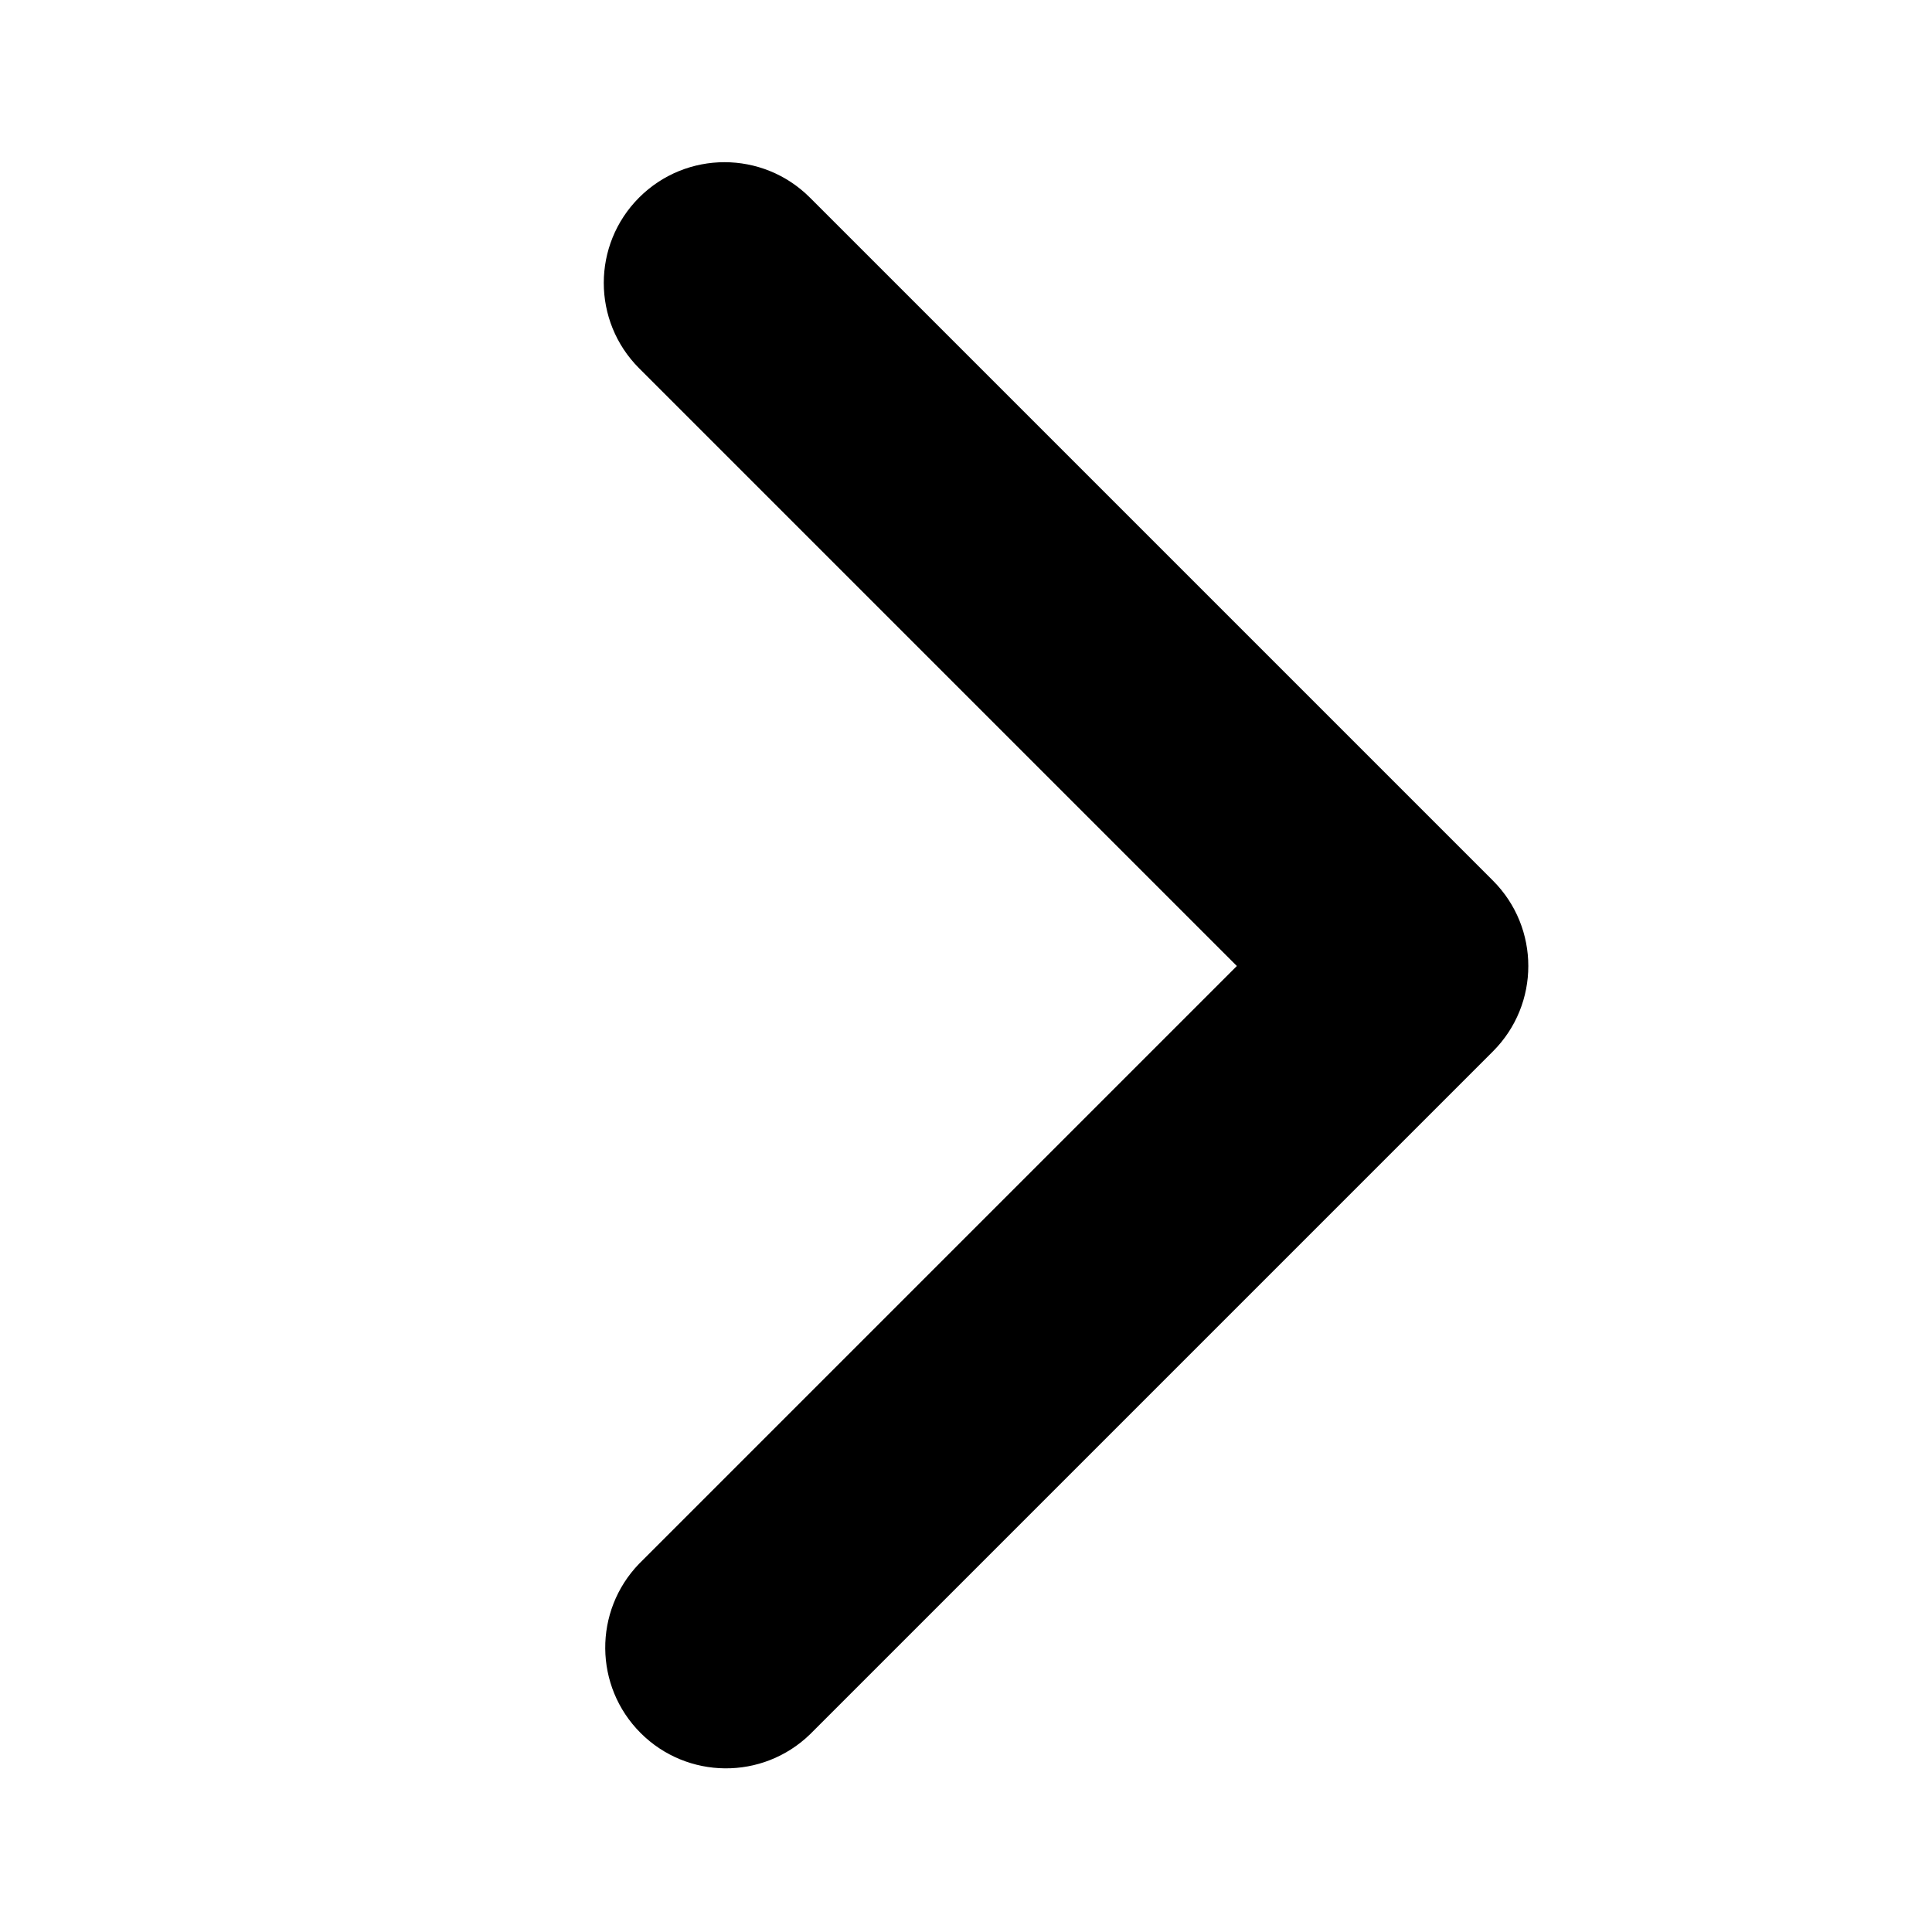
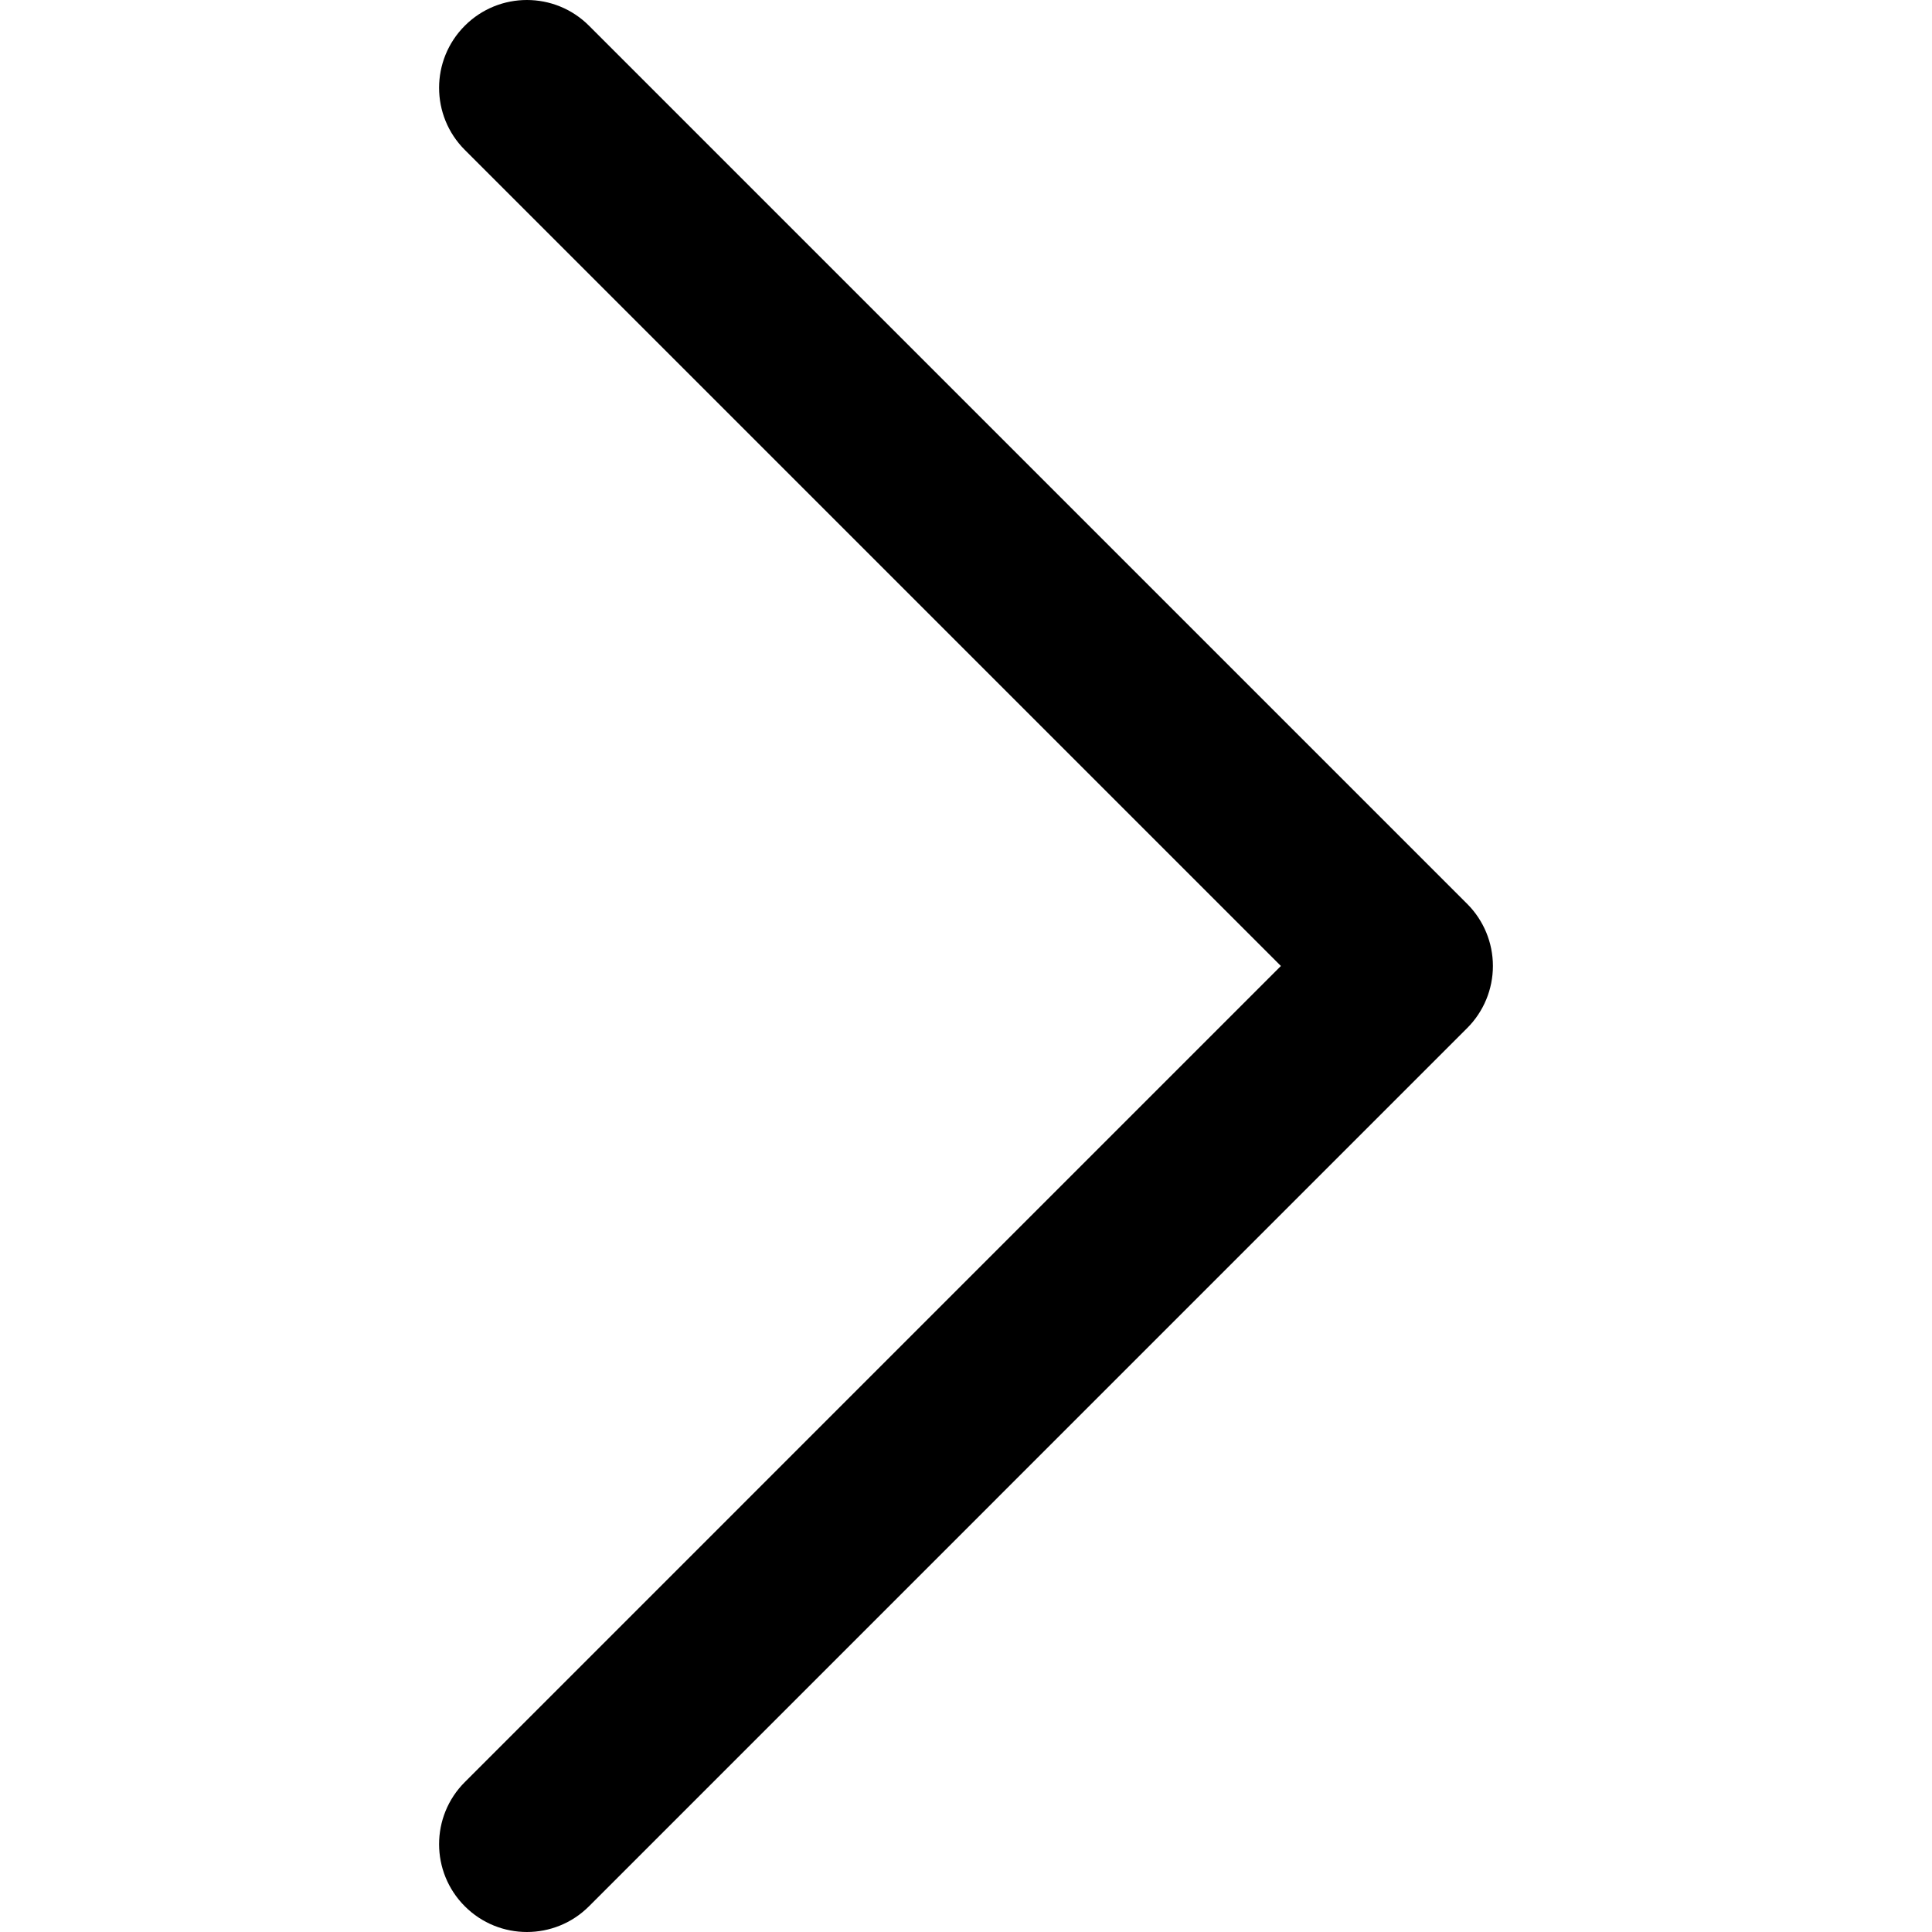
- <svg xmlns="http://www.w3.org/2000/svg" width="800" height="800" viewBox="0 0 1024 1024" fill="currentColor">
-   <path d="M338.752 104.704a64 64 0 0 0 0 90.496l316.8 316.8-316.8 316.8a64 64 0 0 0 90.496 90.496l362.048-362.048a64 64 0 0 0 0-90.496L429.248 104.704a64 64 0 0 0-90.496 0z" />
+ <svg xmlns="http://www.w3.org/2000/svg" fill="#000000" height="800px" width="800px" version="1.1" id="Layer_1" viewBox="0 0 330 330" xml:space="preserve">
+   <path id="XMLID_222_" d="M250.606,154.389l-150-149.996c-5.857-5.858-15.355-5.858-21.213,0.001  c-5.857,5.858-5.857,15.355,0.001,21.213l139.393,139.39L79.393,304.394c-5.857,5.858-5.857,15.355,0.001,21.213  C82.322,328.536,86.161,330,90,330s7.678-1.464,10.607-4.394l149.999-150.004c2.814-2.813,4.394-6.628,4.394-10.606  C255,161.018,253.42,157.202,250.606,154.389z" />
</svg>
